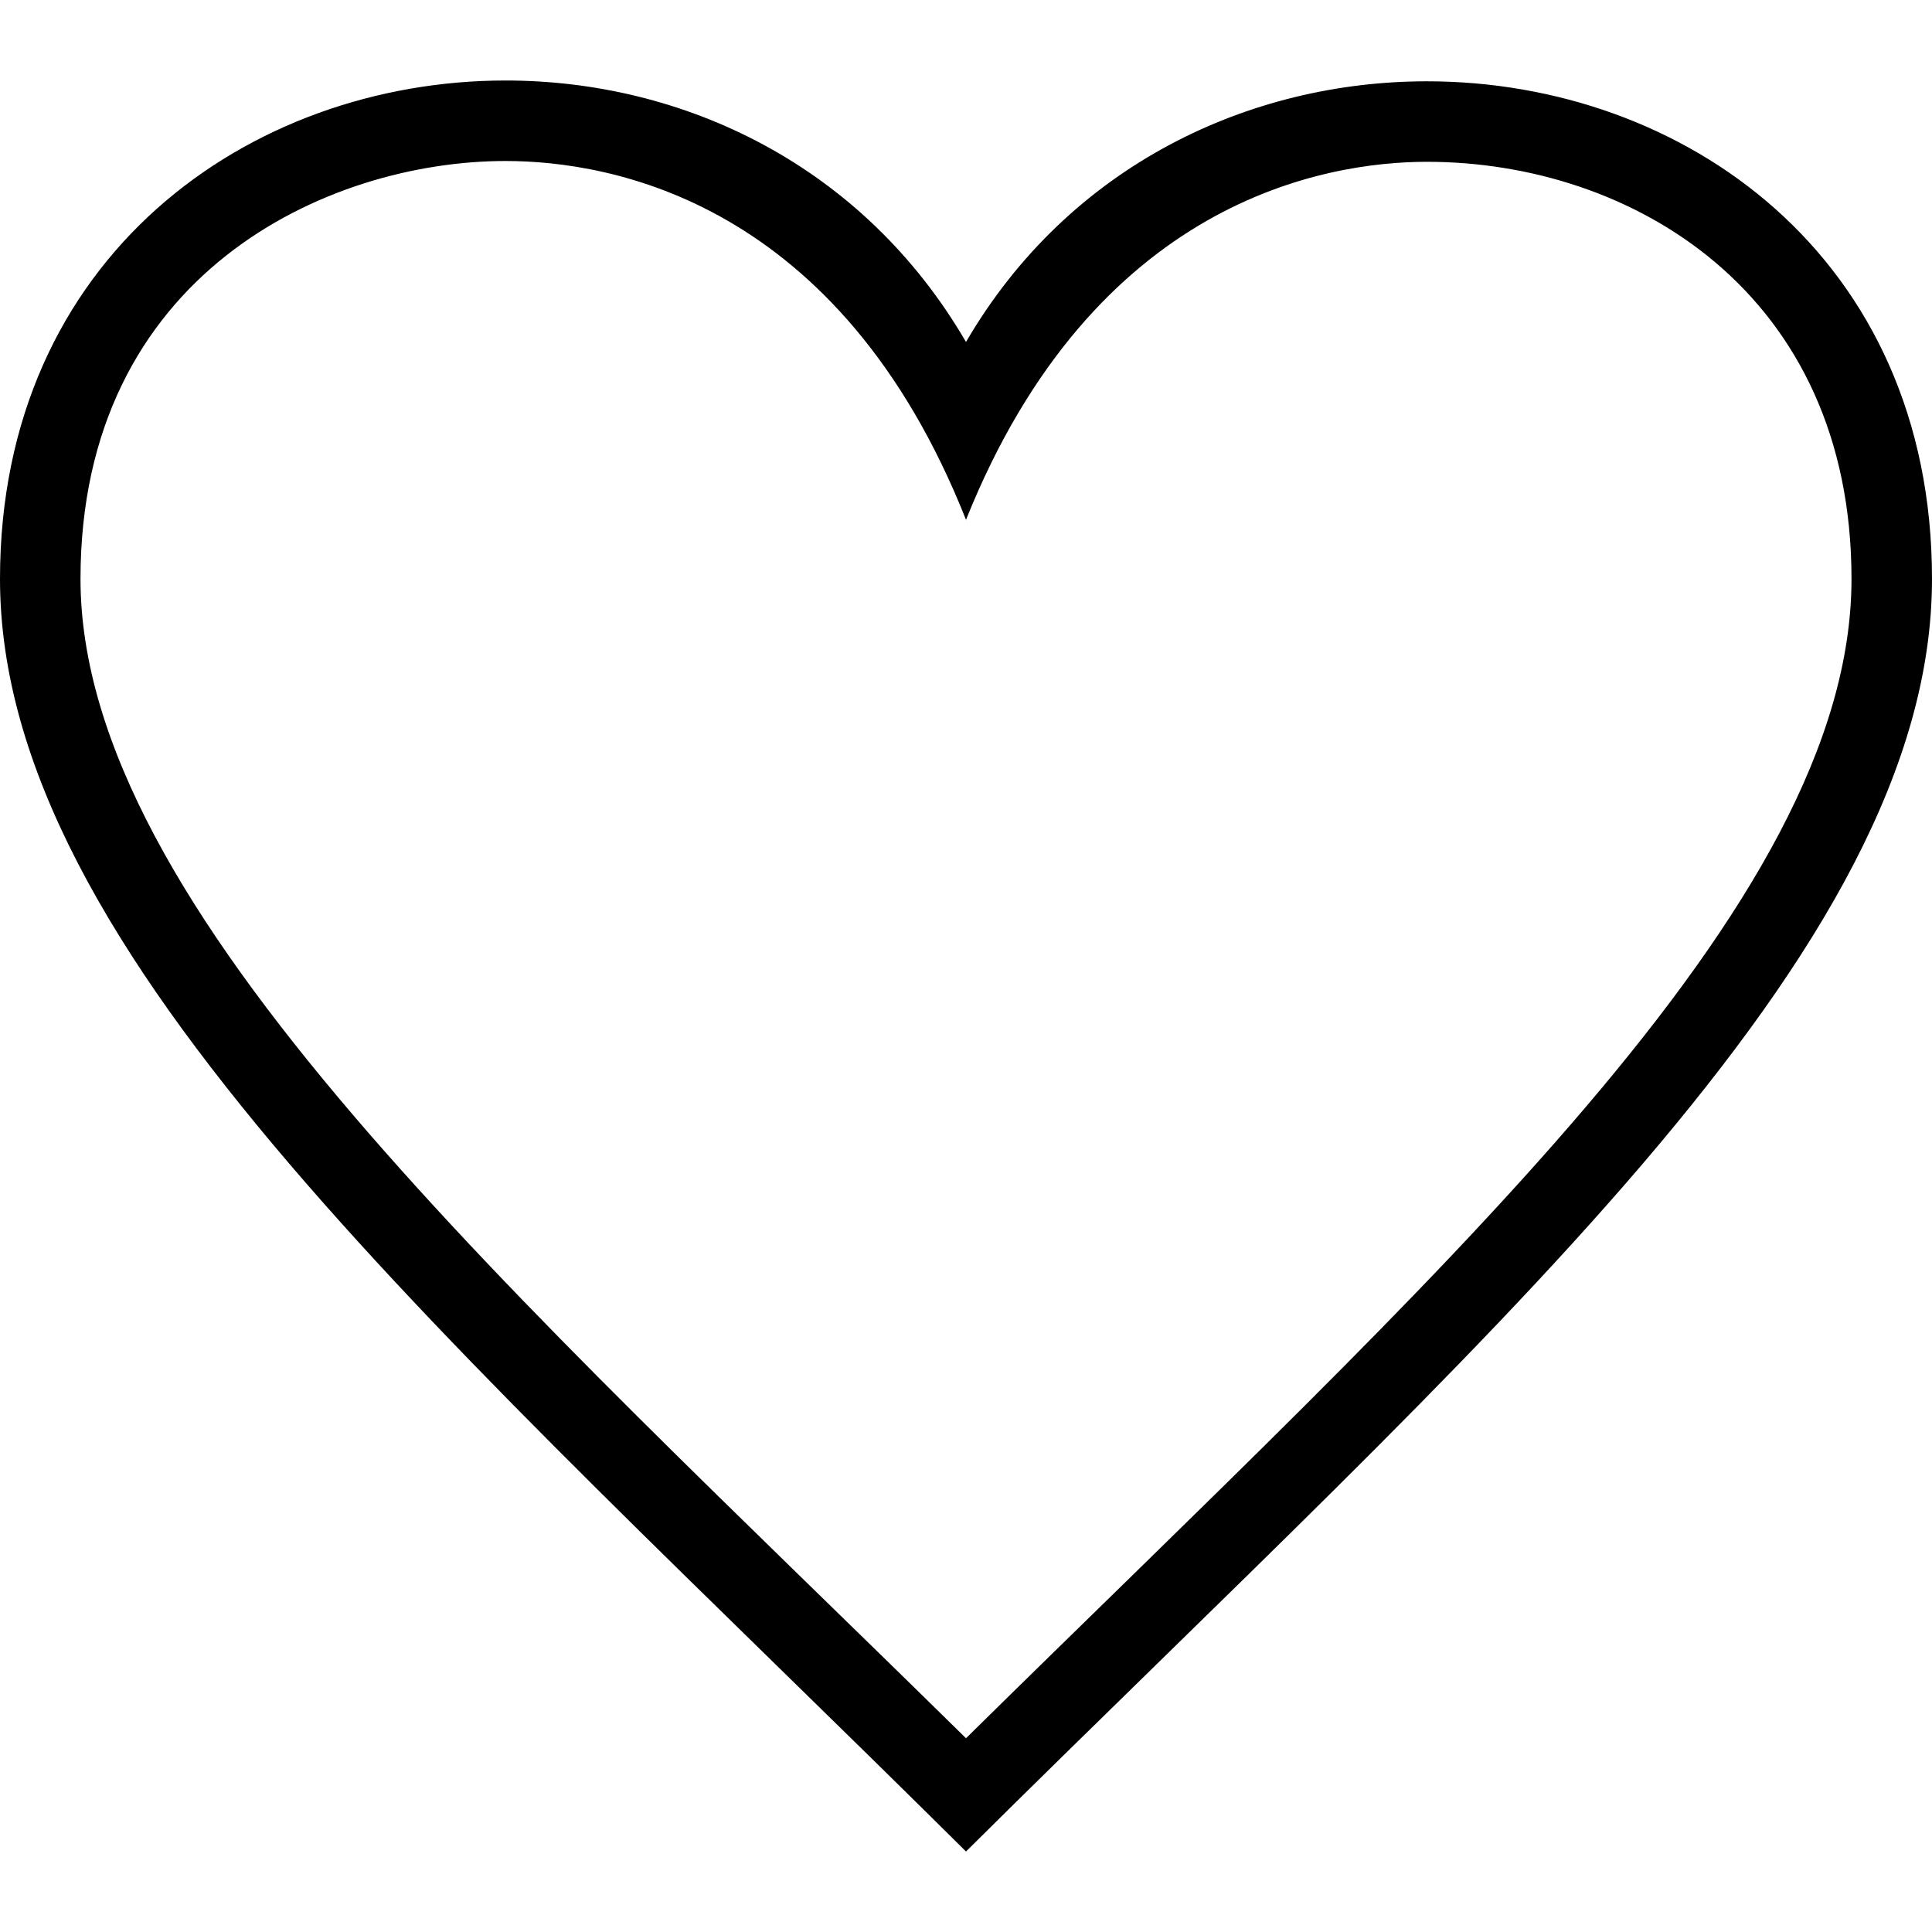
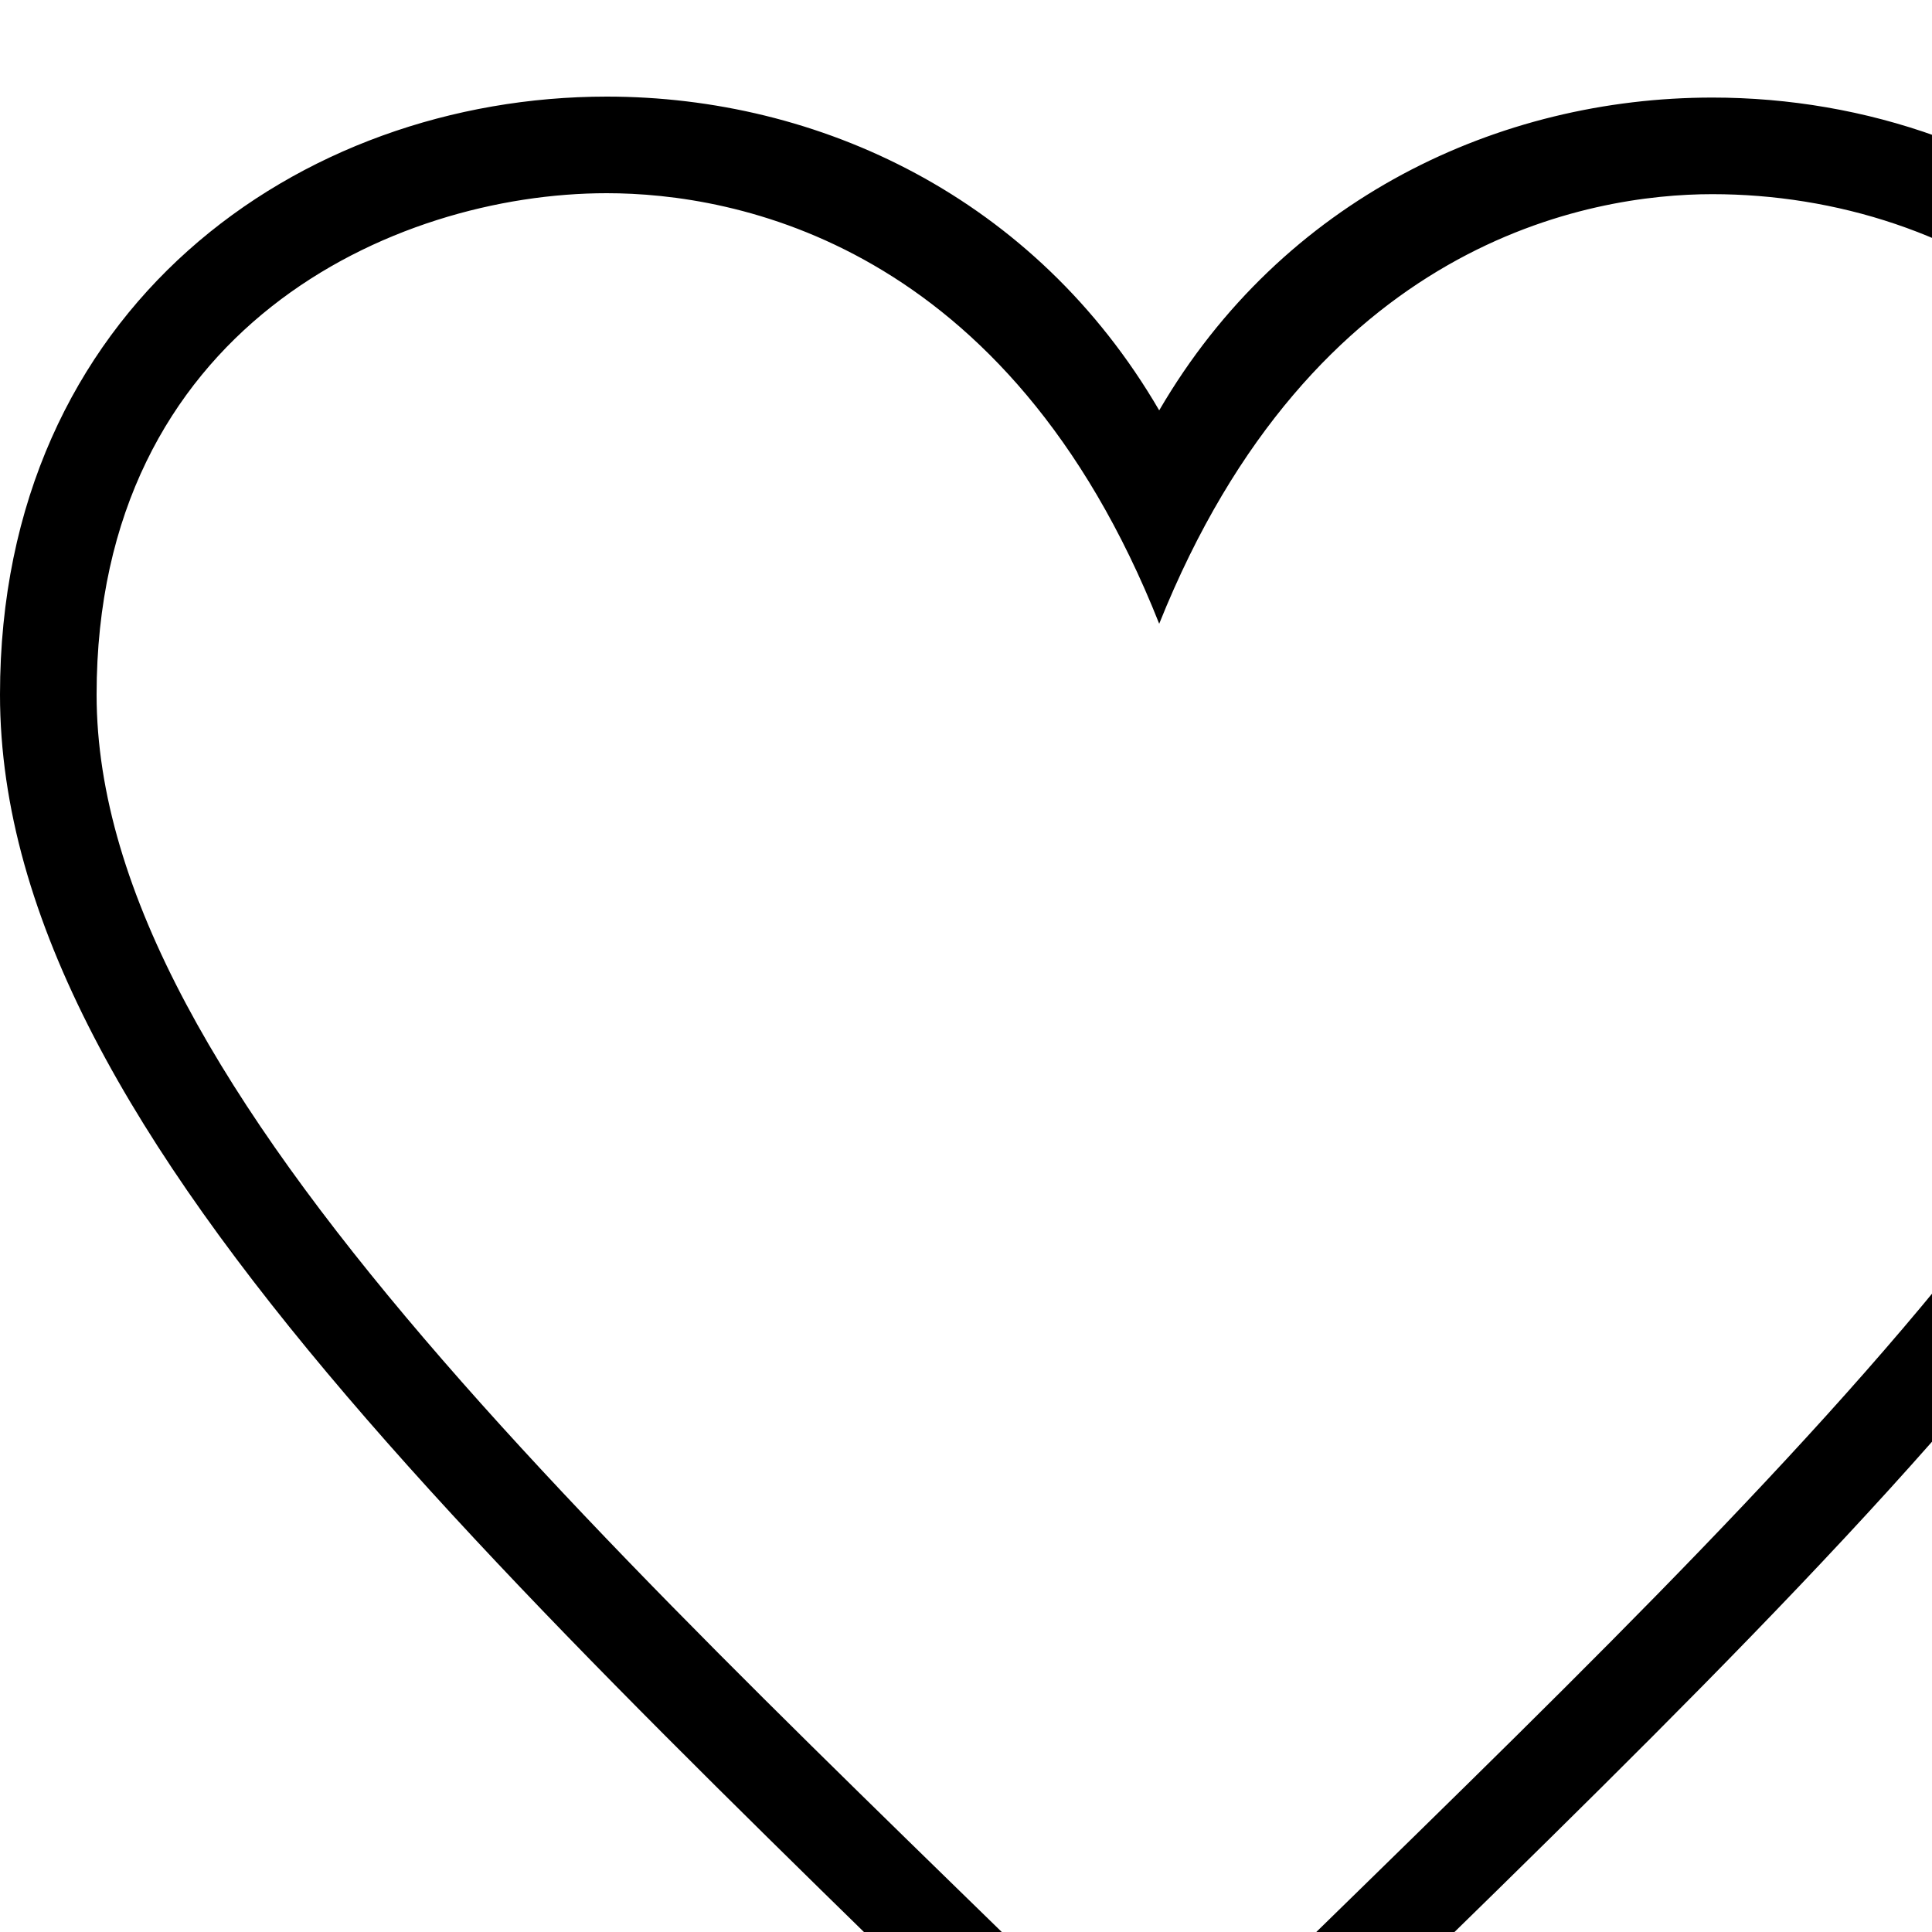
- <svg xmlns="http://www.w3.org/2000/svg" width="24" height="24" fill-rule="evenodd" clip-rule="evenodd">
+ <svg xmlns="http://www.w3.org/2000/svg" width="20" height="20" fill-rule="evenodd" clip-rule="evenodd">
  <path d="M12 21.593c-5.63-5.539-11-10.297-11-14.402 0-3.791 3.068-5.191 5.281-5.191 1.312 0 4.151.501 5.719 4.457 1.59-3.968 4.464-4.447 5.726-4.447 2.54 0 5.274 1.621 5.274 5.181 0 4.069-5.136 8.625-11 14.402m5.726-20.583c-2.203 0-4.446 1.042-5.726 3.238-1.285-2.206-3.522-3.248-5.719-3.248-3.183 0-6.281 2.187-6.281 6.191 0 4.661 5.571 9.429 12 15.809 6.43-6.38 12-11.148 12-15.809 0-4.011-3.095-6.181-6.274-6.181" />
</svg>
